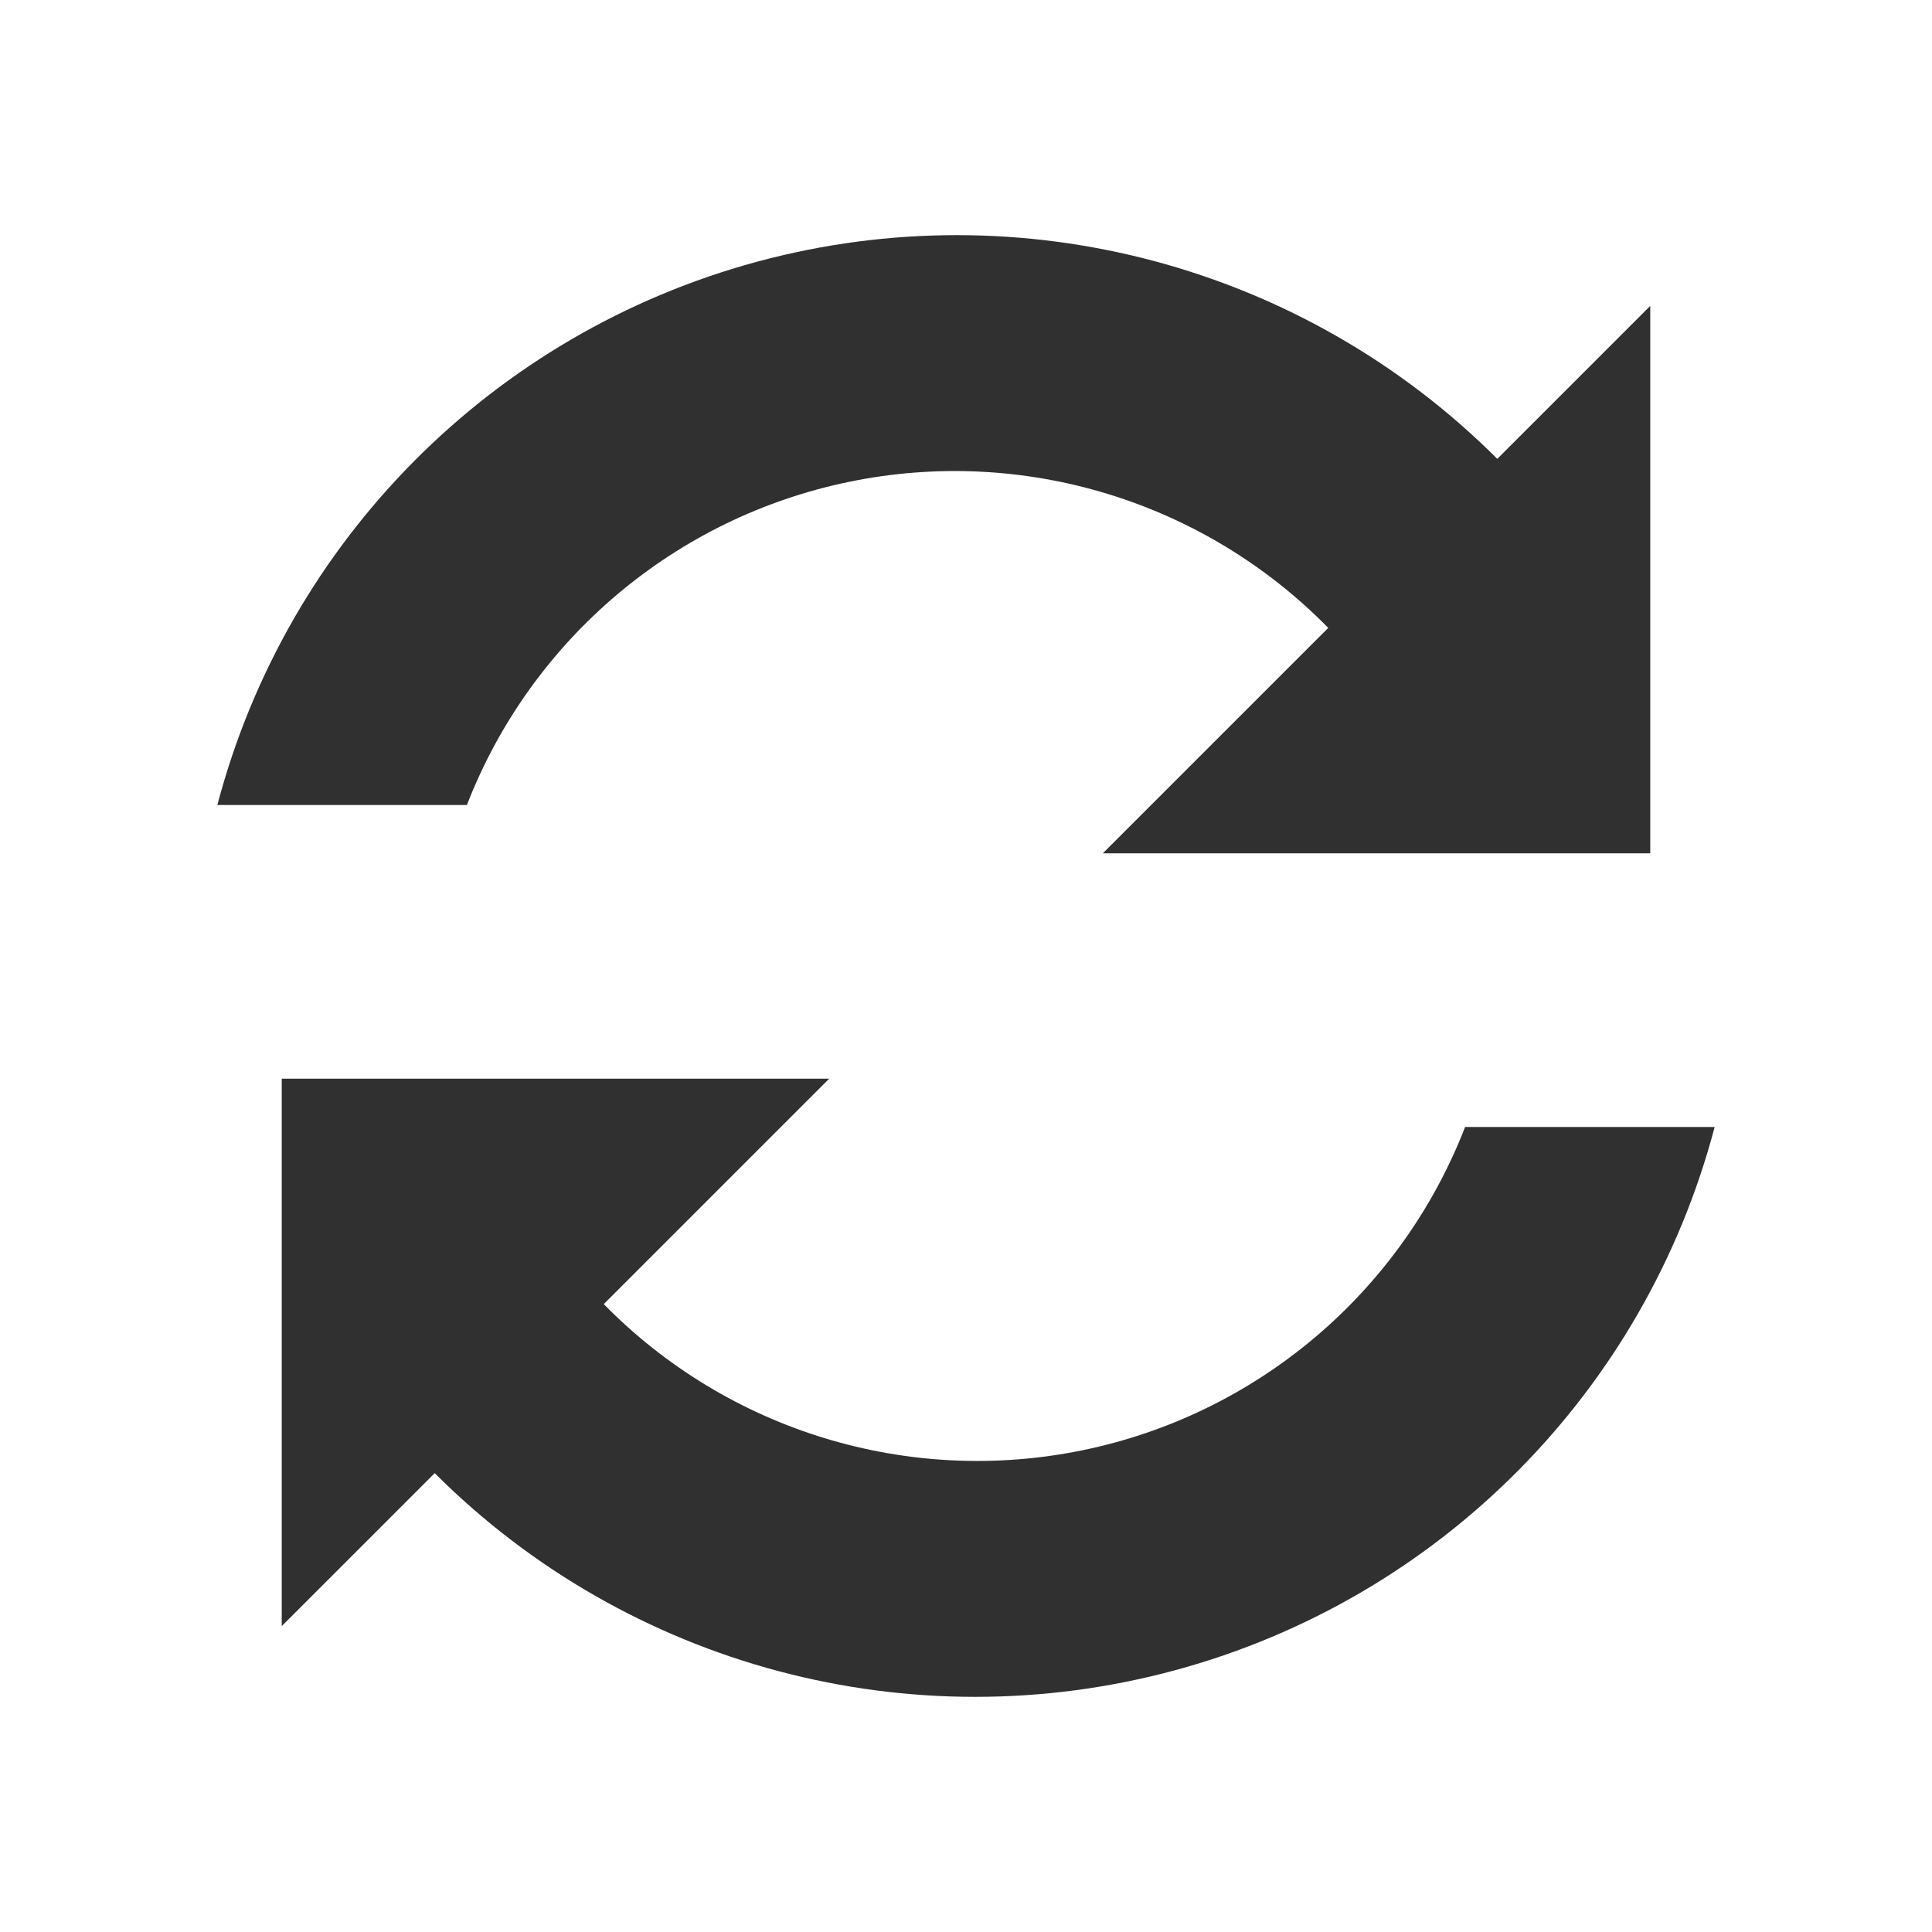
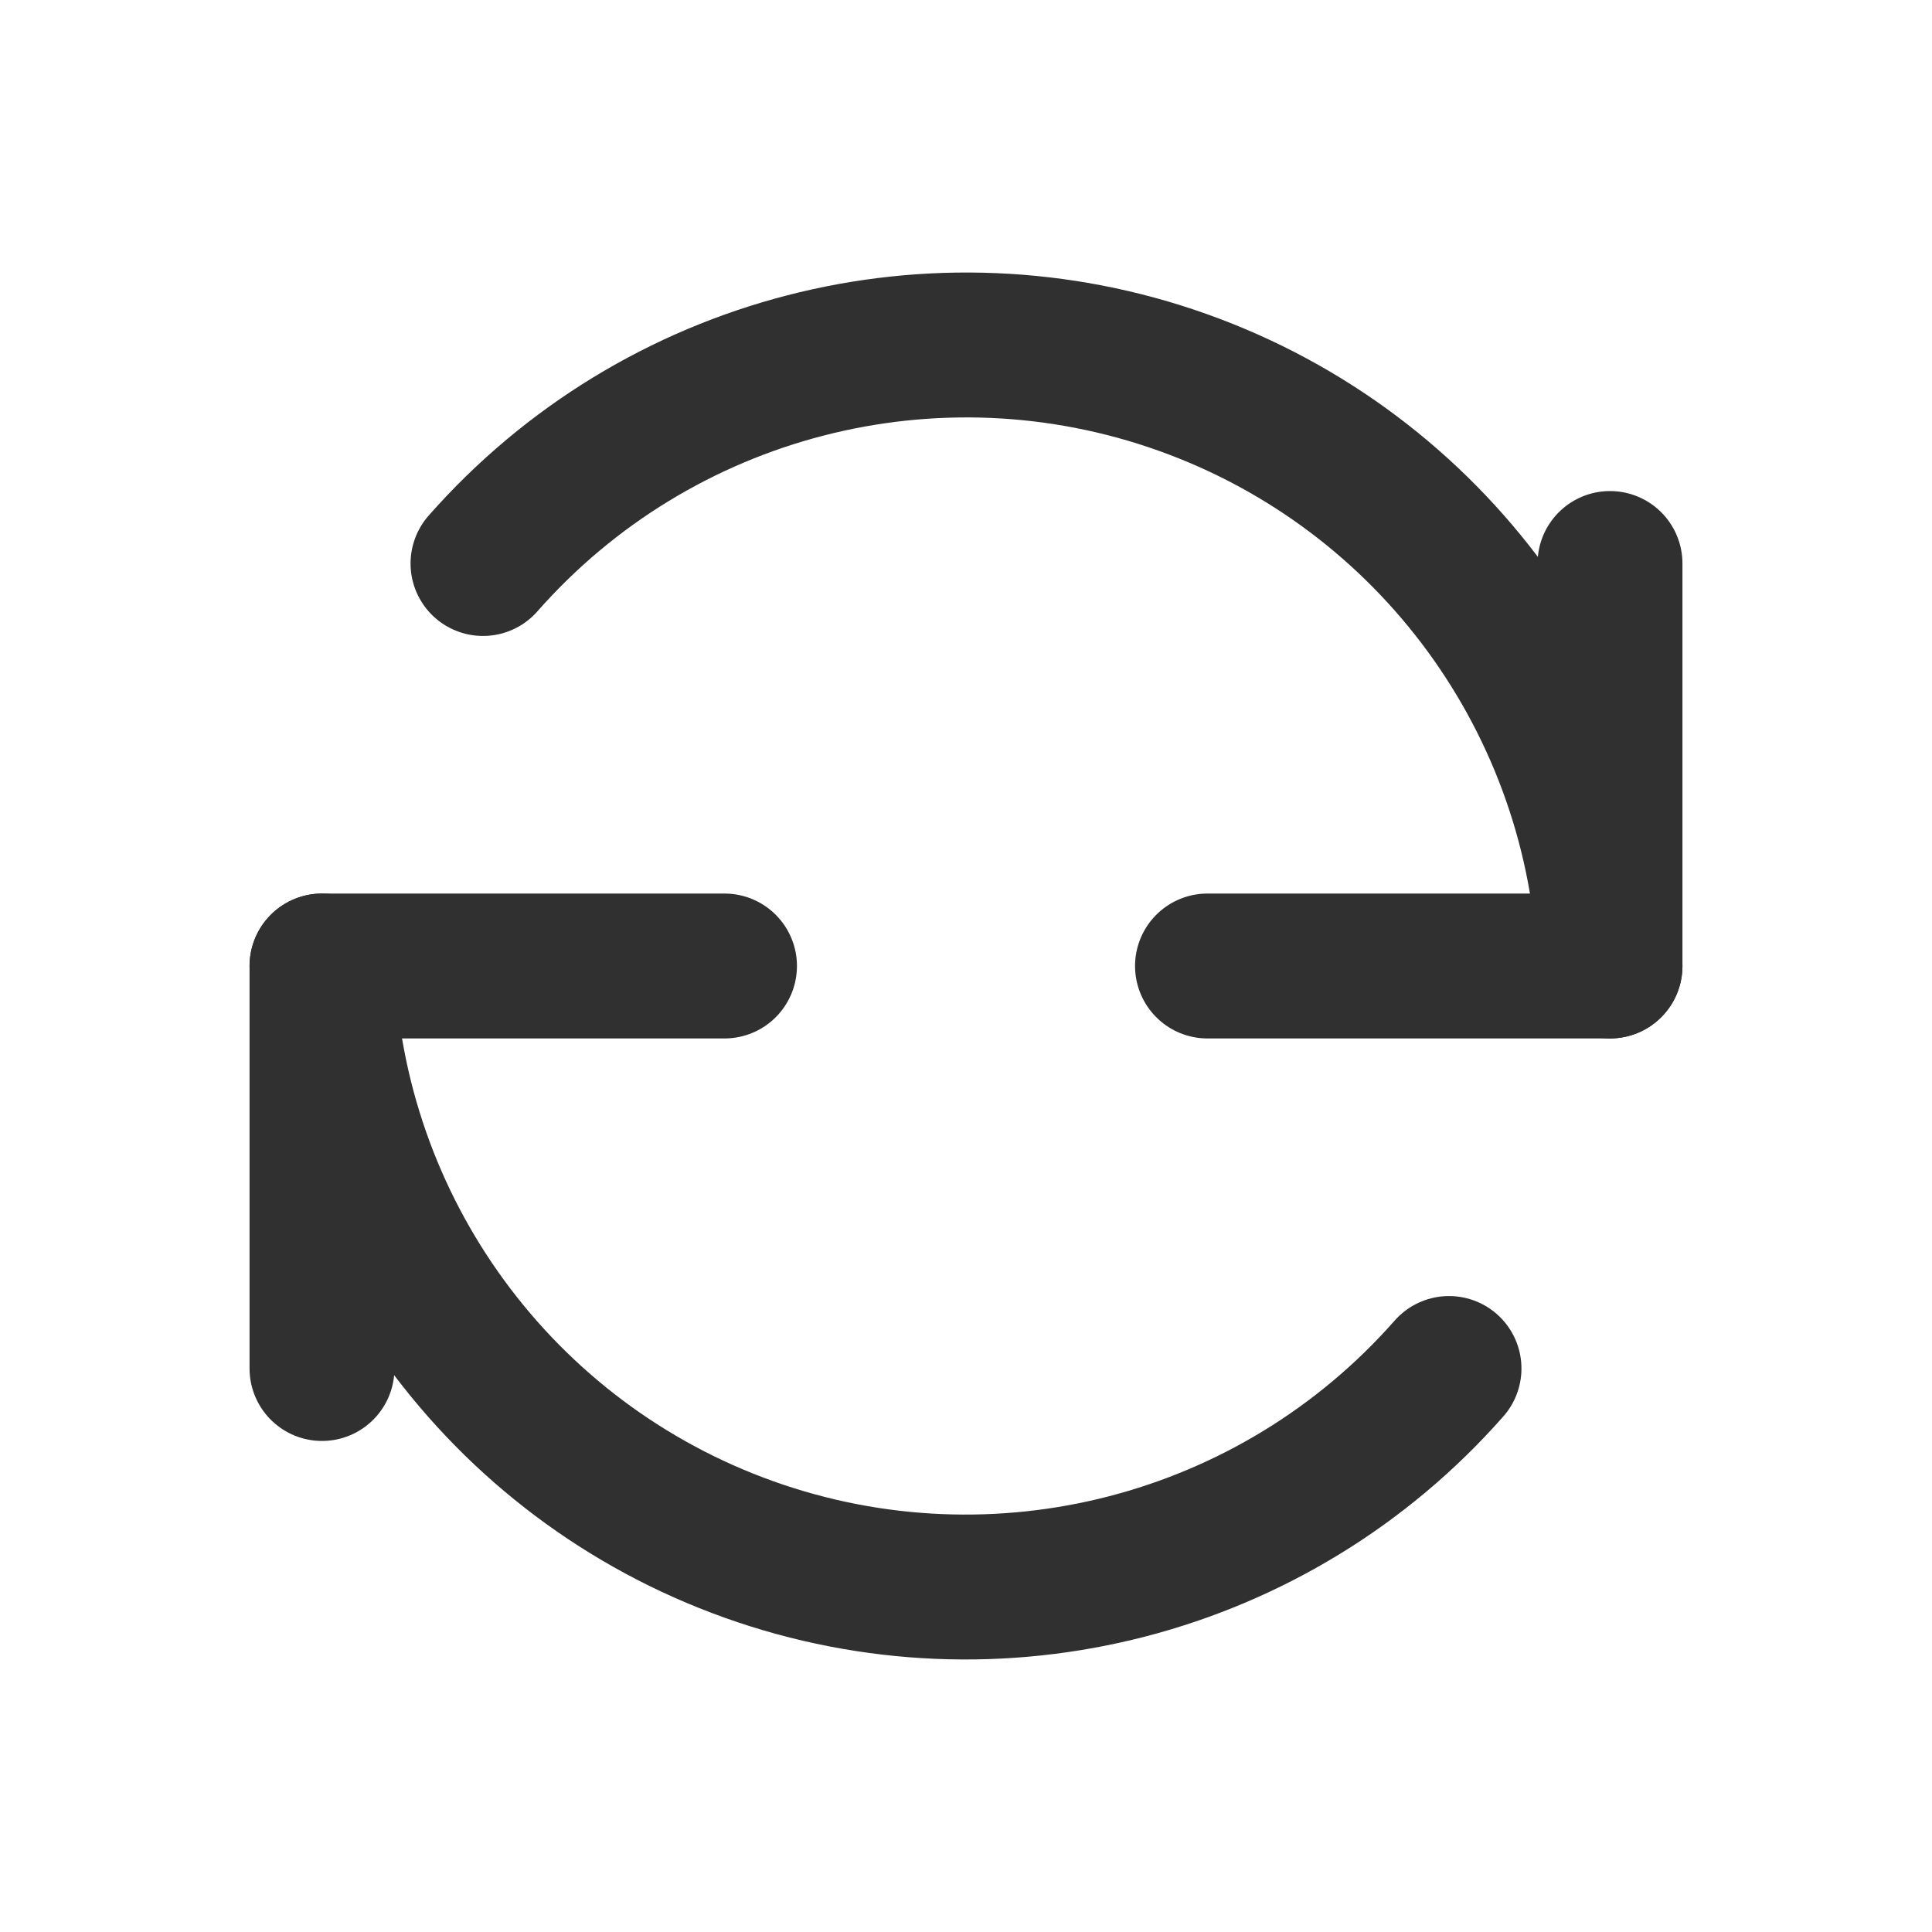
<svg xmlns="http://www.w3.org/2000/svg" width="24" height="24" viewBox="0 0 24 24">
-   <g fill="#303030">
-     <path d="M20.5 3.8v6.8h-6.8l2.8-2.8A6.5 6.5 0 0 0 5.8 10H2.7a9.5 9.5 0 0 1 15.9-4.3l1.9-1.9ZM3.5 20.2v-6.8h6.8l-2.8 2.8A6.5 6.5 0 0 0 18.2 14h3.1a9.5 9.5 0 0 1-15.9 4.3l-1.9 1.9Z" />
+   <g fill="none" stroke="#303030" stroke-width="1.8" stroke-linecap="round" stroke-linejoin="round">
+     <path d="M20 7v5h-5M4 17v-5h5" />
+     <path d="M20 12a8 8 0 0 0-14-5M4 12a8 8 0 0 0 14 5" />
  </g>
</svg>
